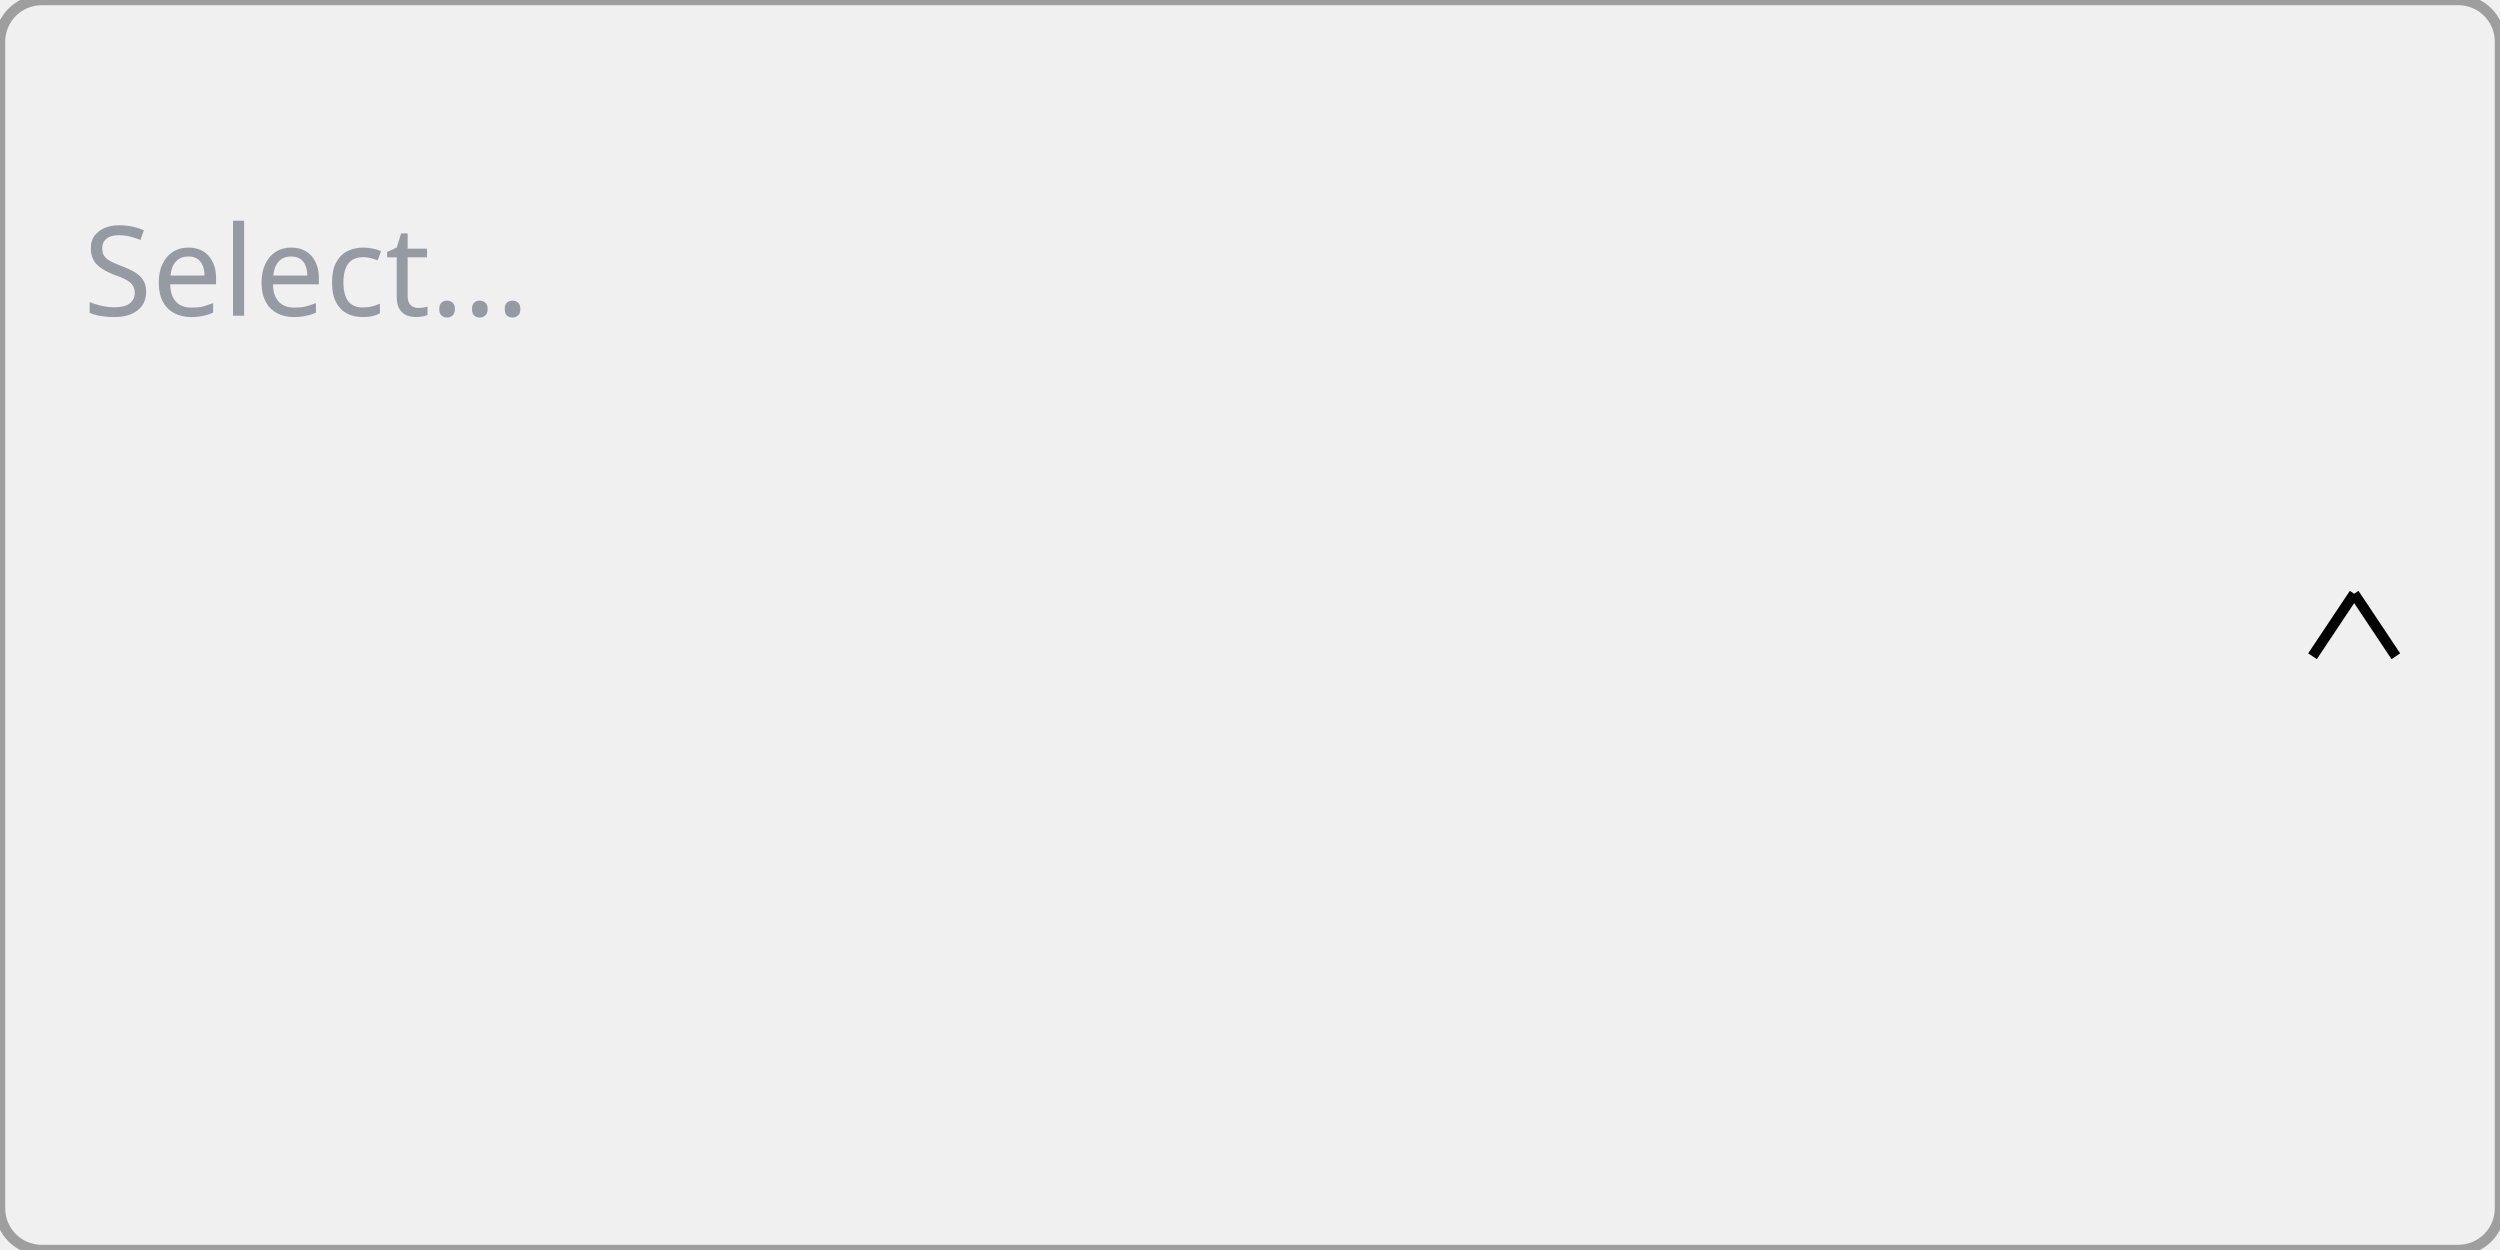
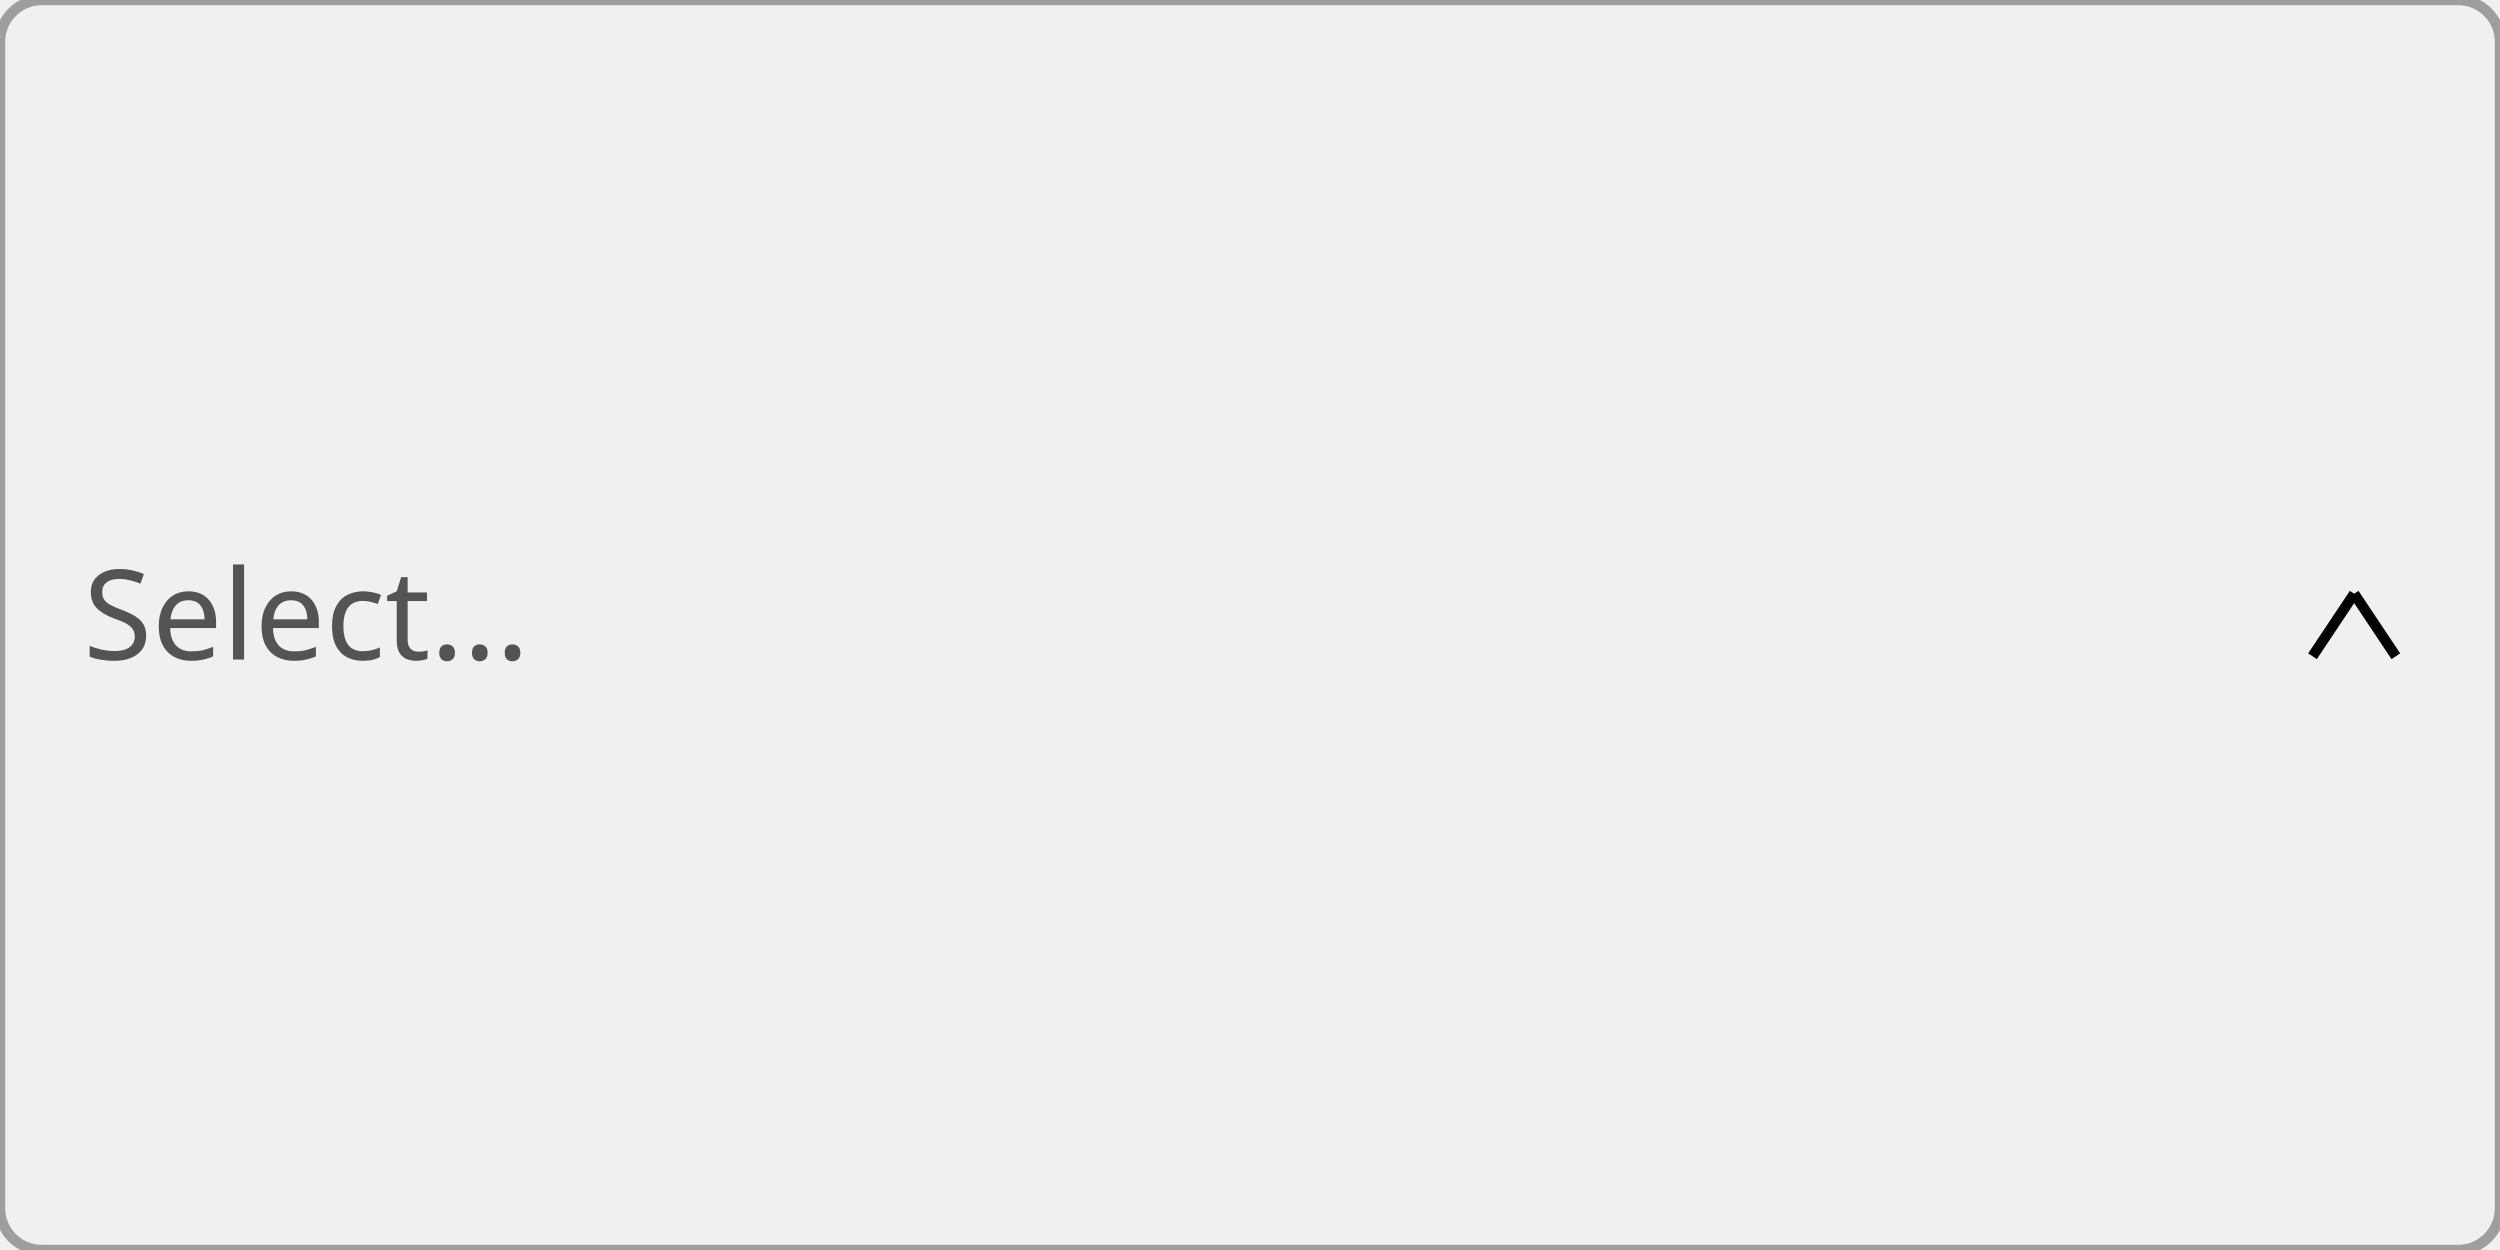
<svg xmlns="http://www.w3.org/2000/svg" width="240" height="120" viewBox="0 0 240 120">
  <rect x="0" y="0" width="240" height="120" fill="rgba(240,240,240,1.00)" />
  <rect x="0" y="0" width="240" height="120" rx="4" ry="4" fill="rgba(240,240,240,1.00)" />
  <rect x="0" y="0" width="240" height="120" rx="4" ry="4" fill="none" stroke="rgba(158,158,158,1.00)" stroke-width="1" />
-   <text x="8" y="21" dominant-baseline="text-before-edge" font-family="Sans" font-size="12" font-style="normal" font-weight="400" fill="rgba(150,154,162,1.00)">Select…</text>
+   <text x="8" y="54" dominant-baseline="text-before-edge" font-family="Sans" font-size="12" font-style="normal" font-weight="400" fill="rgba(84,84,84,1.00)">Select…</text>
  <line x1="222" y1="63" x2="226" y2="57" stroke="rgba(0,0,0,1.00)" stroke-width="1" />
  <line x1="226" y1="57" x2="230" y2="63" stroke="rgba(0,0,0,1.00)" stroke-width="1" />
</svg>
